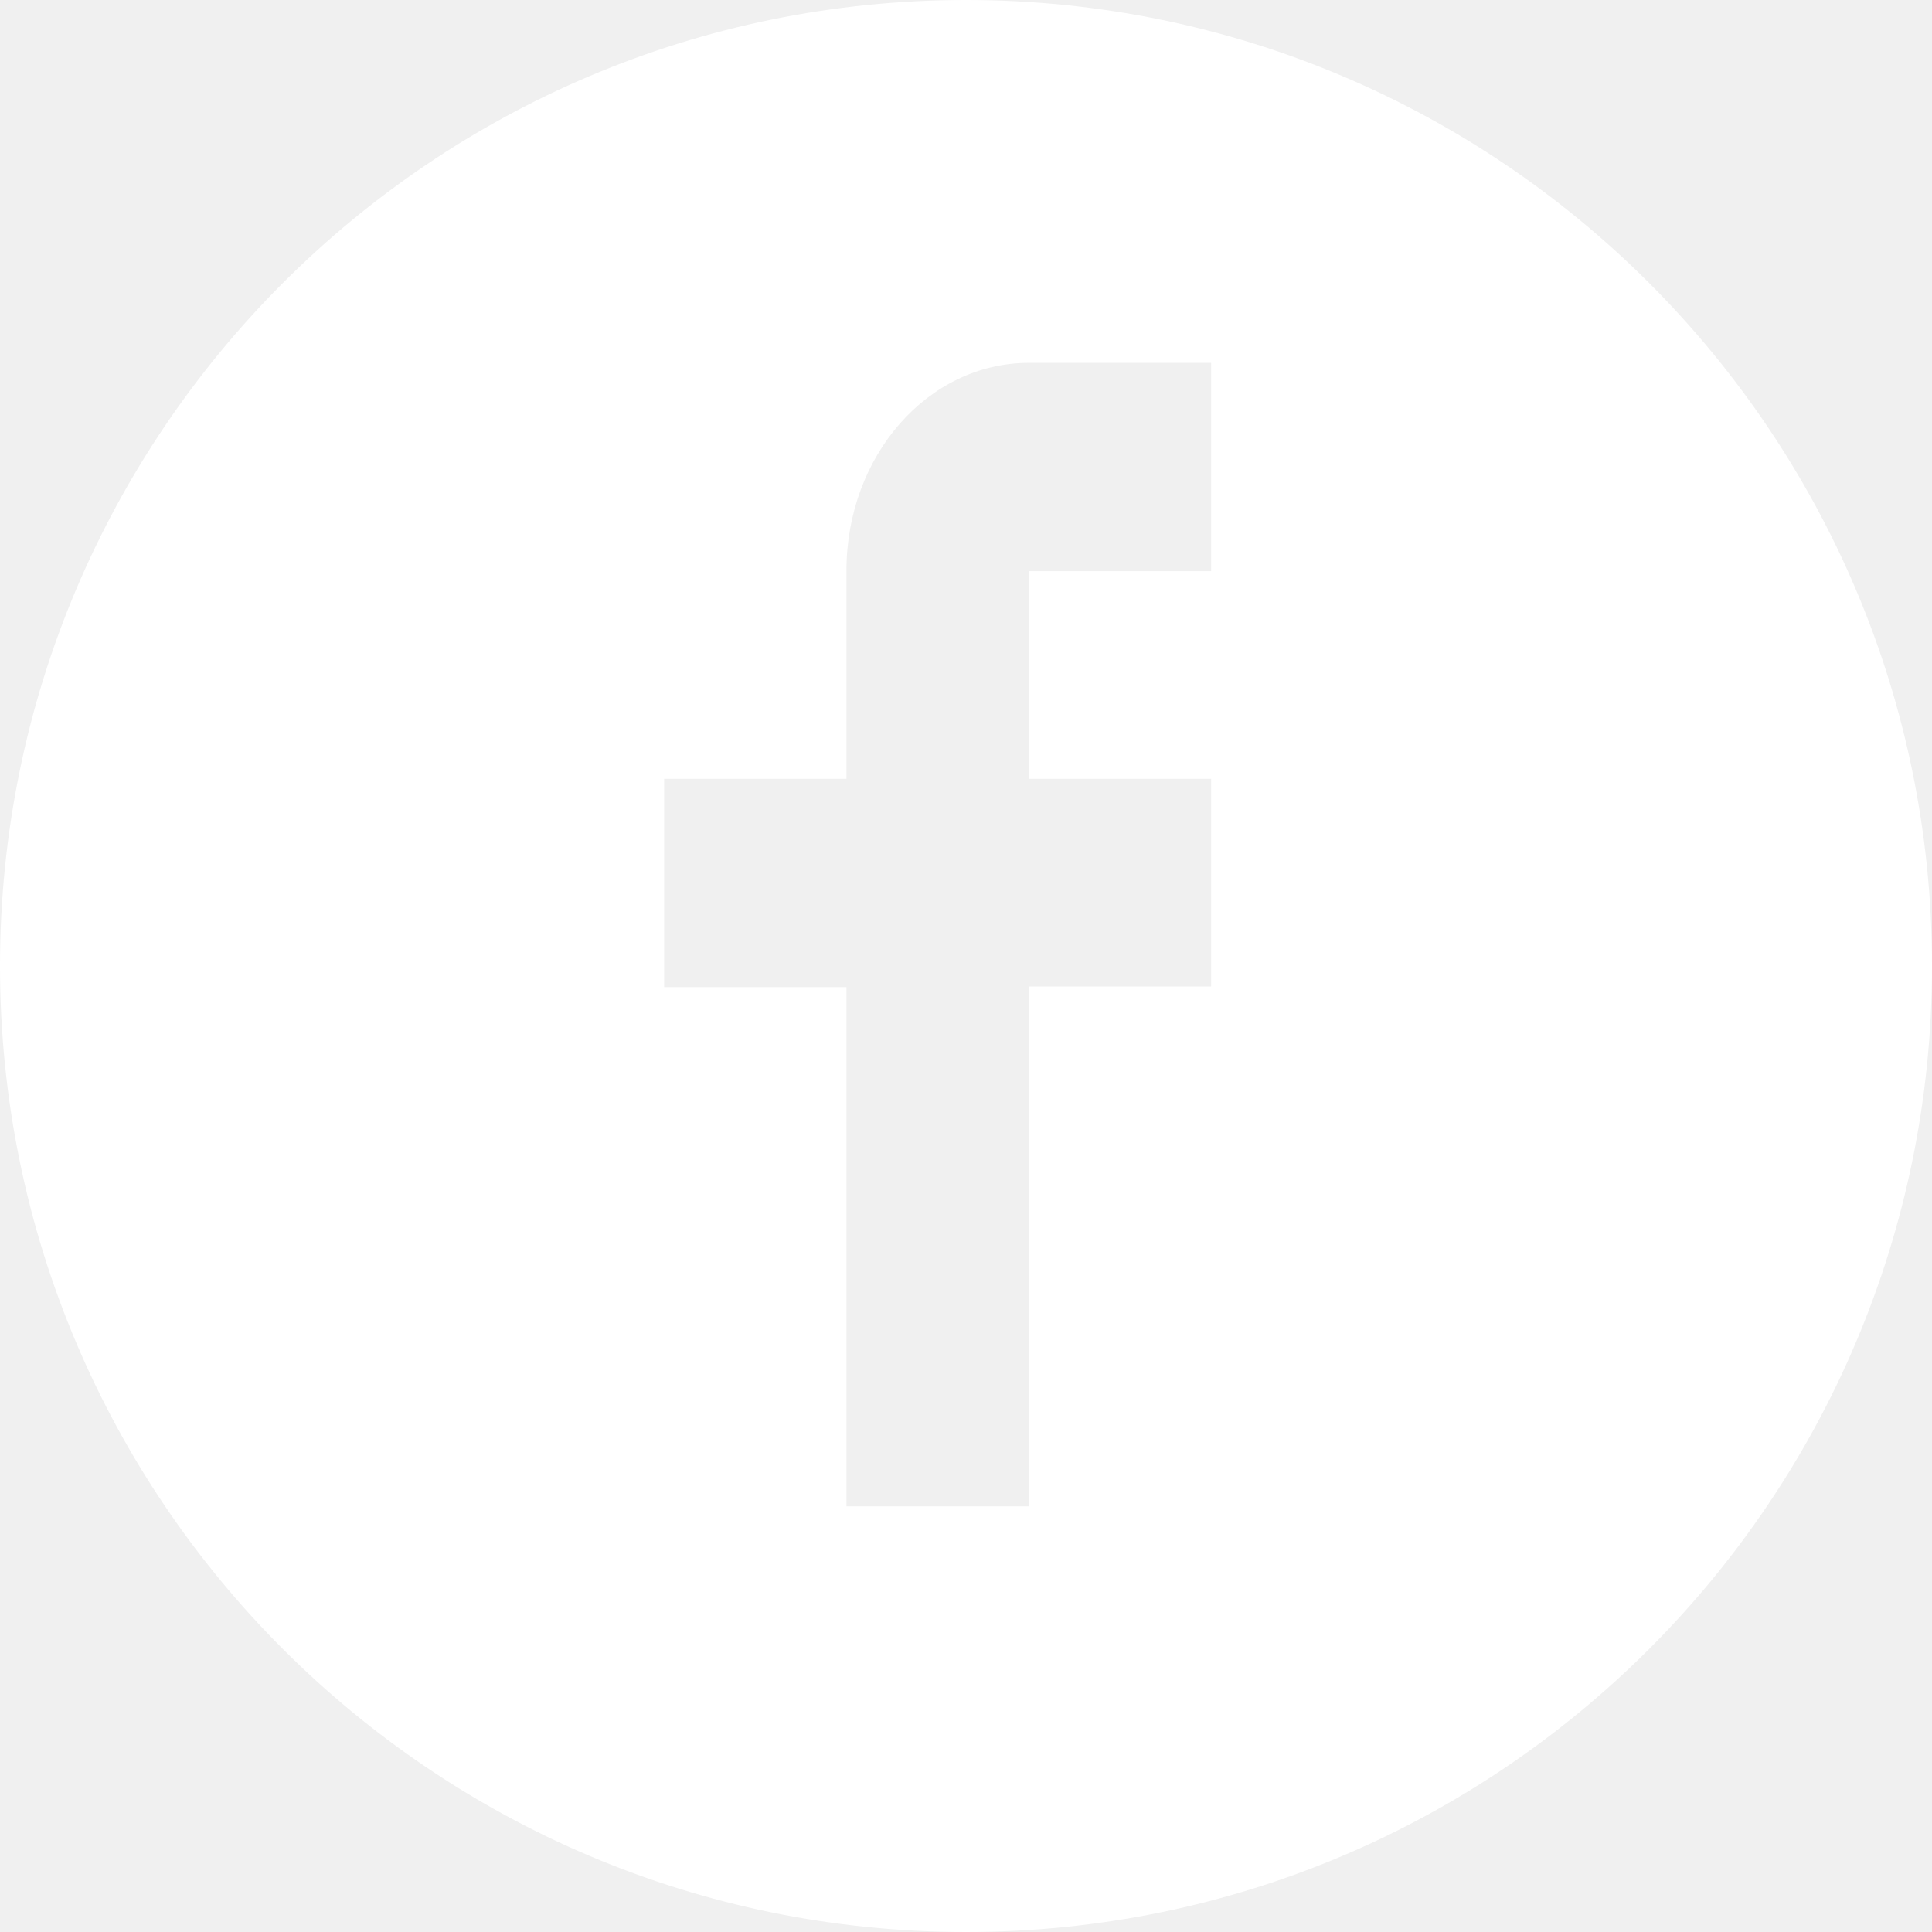
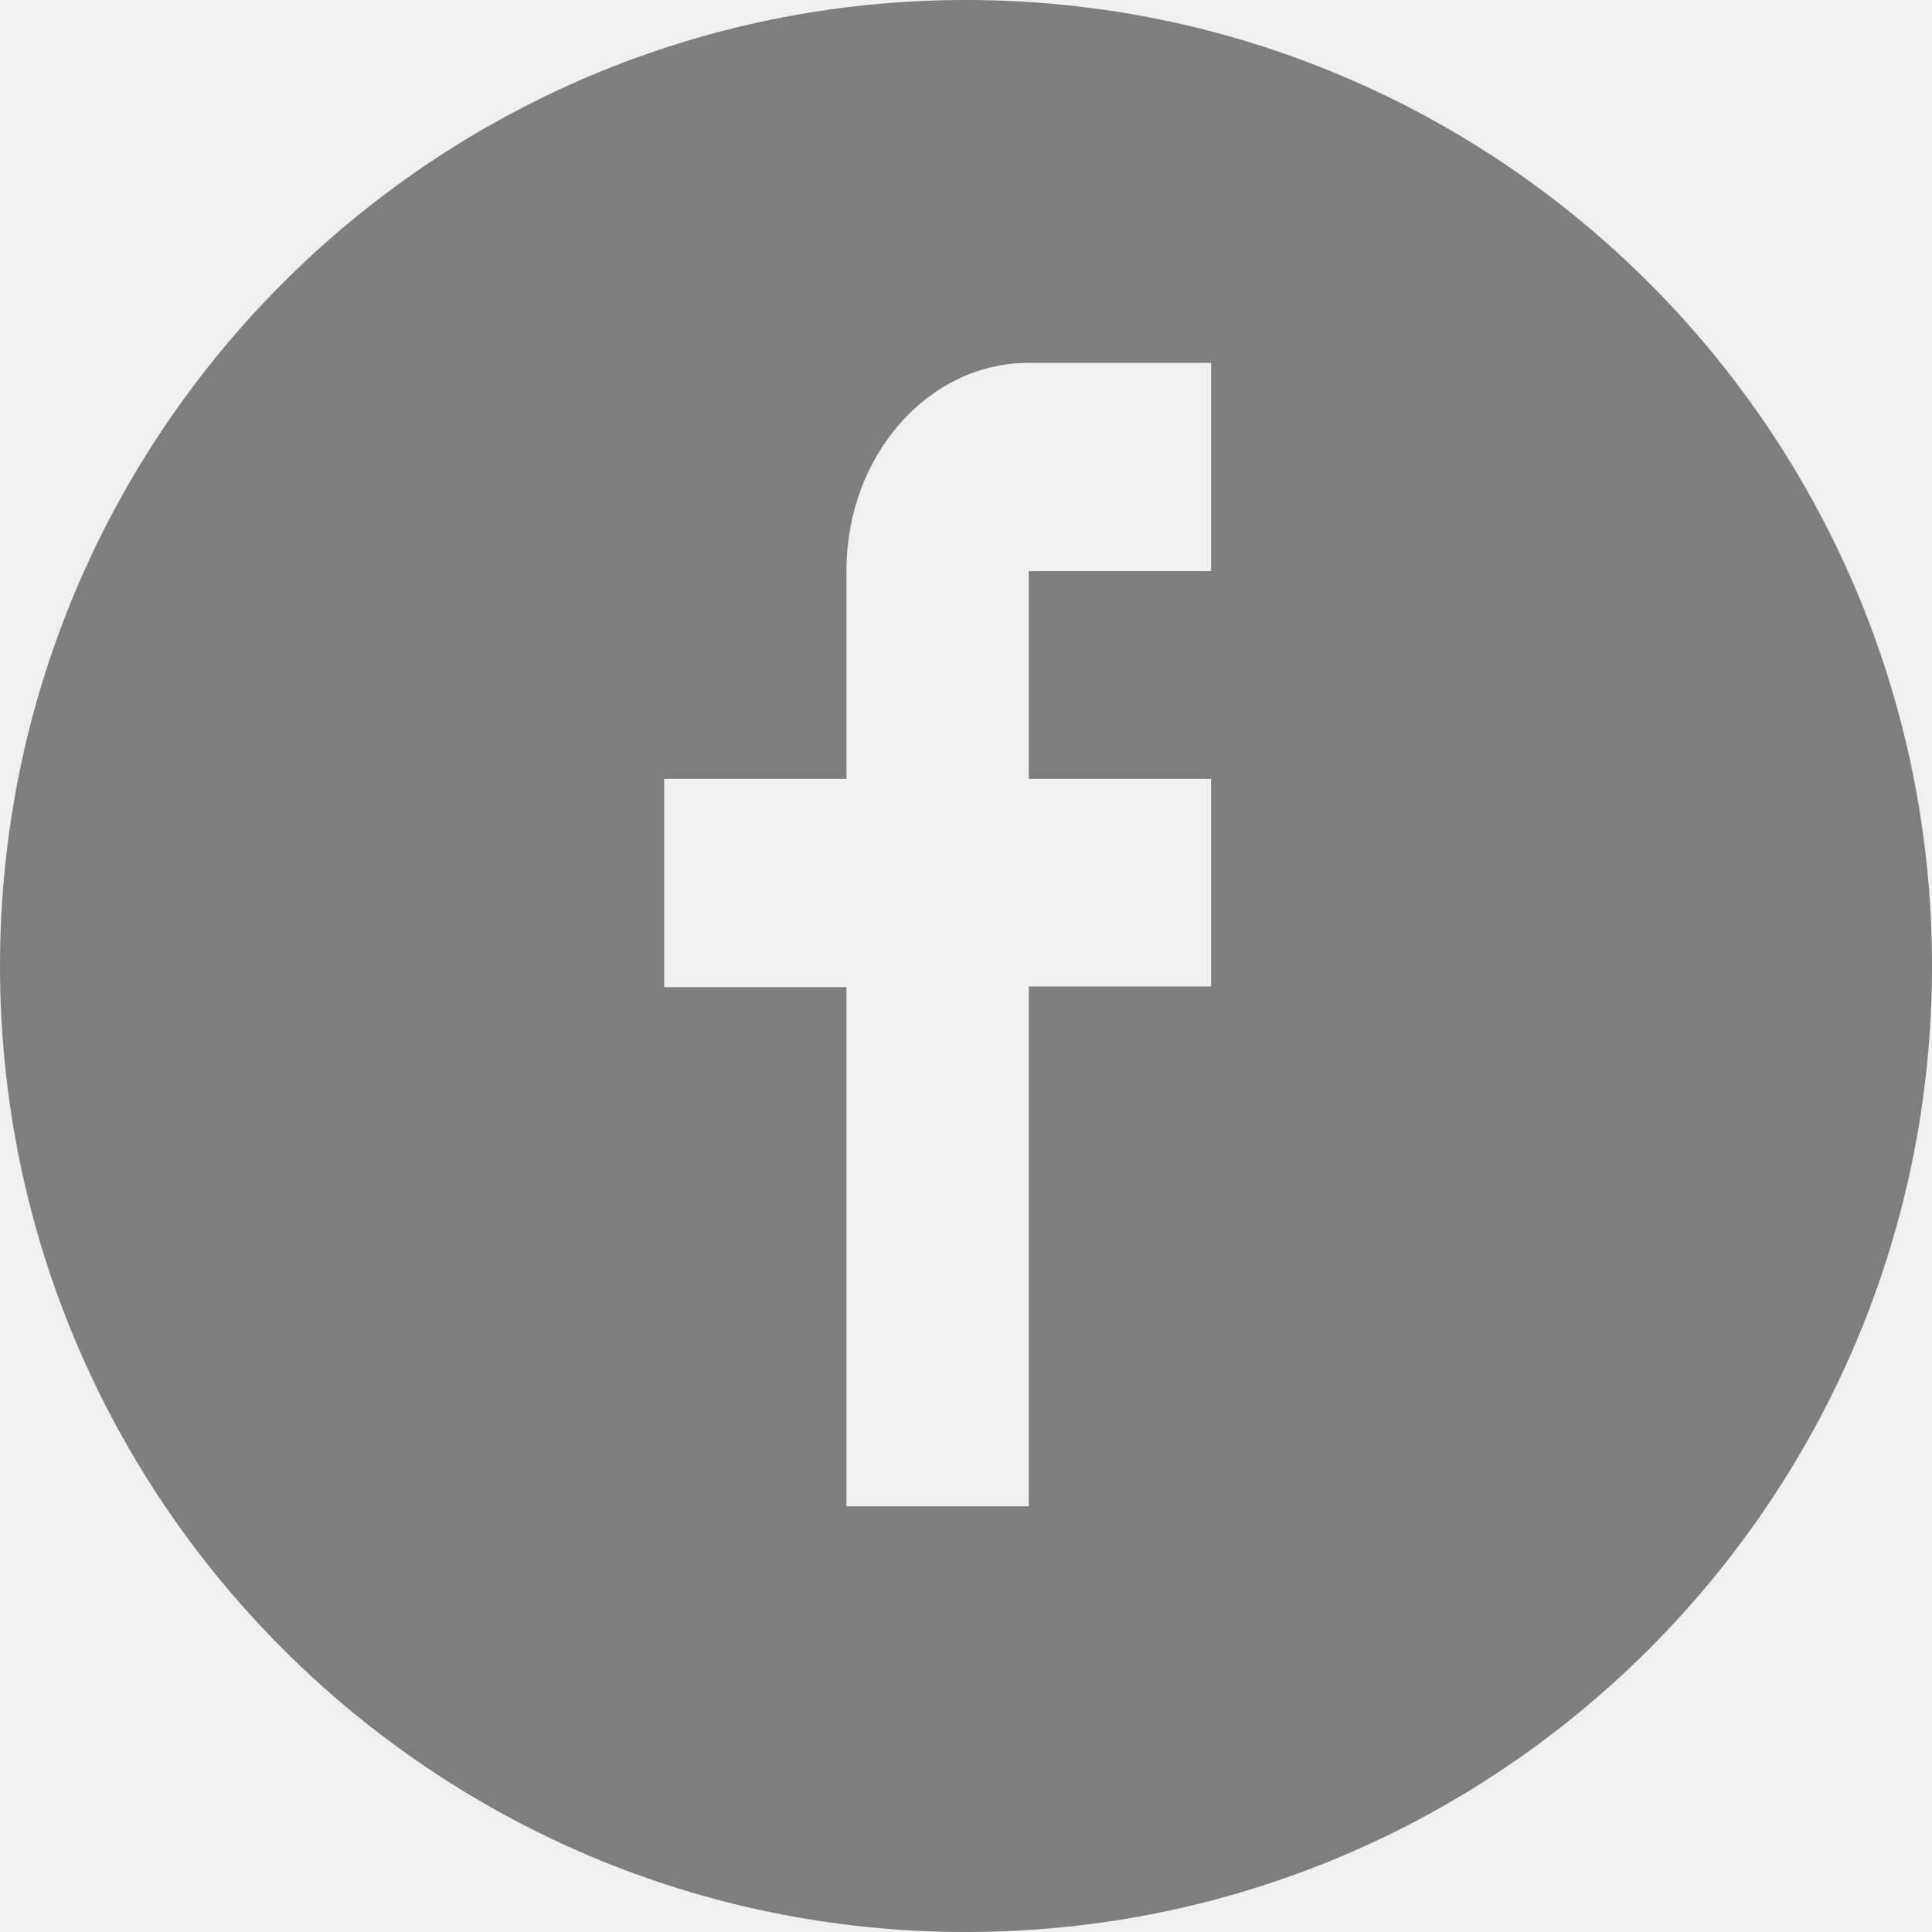
<svg xmlns="http://www.w3.org/2000/svg" width="32" height="32">
-   <path fill="#FFF" d="M16 0a16 16 0 100 32 16 16 0 000-32zm4.06 9.46h-3.02v3.44h3.02v3.44h-3.02v8.61h-3.02v-8.6H11V12.9h3.02V9.45c0-1.9 1.35-3.44 3.02-3.44h3.02v3.45z" />
+   <path fill="#7e7e7e" d="M16 0a16 16 0 100 32 16 16 0 000-32zm4.06 9.46h-3.02v3.44h3.02v3.44h-3.02v8.61h-3.02v-8.6H11V12.9h3.02V9.45c0-1.9 1.35-3.44 3.02-3.44h3.02v3.45z" />
</svg>
